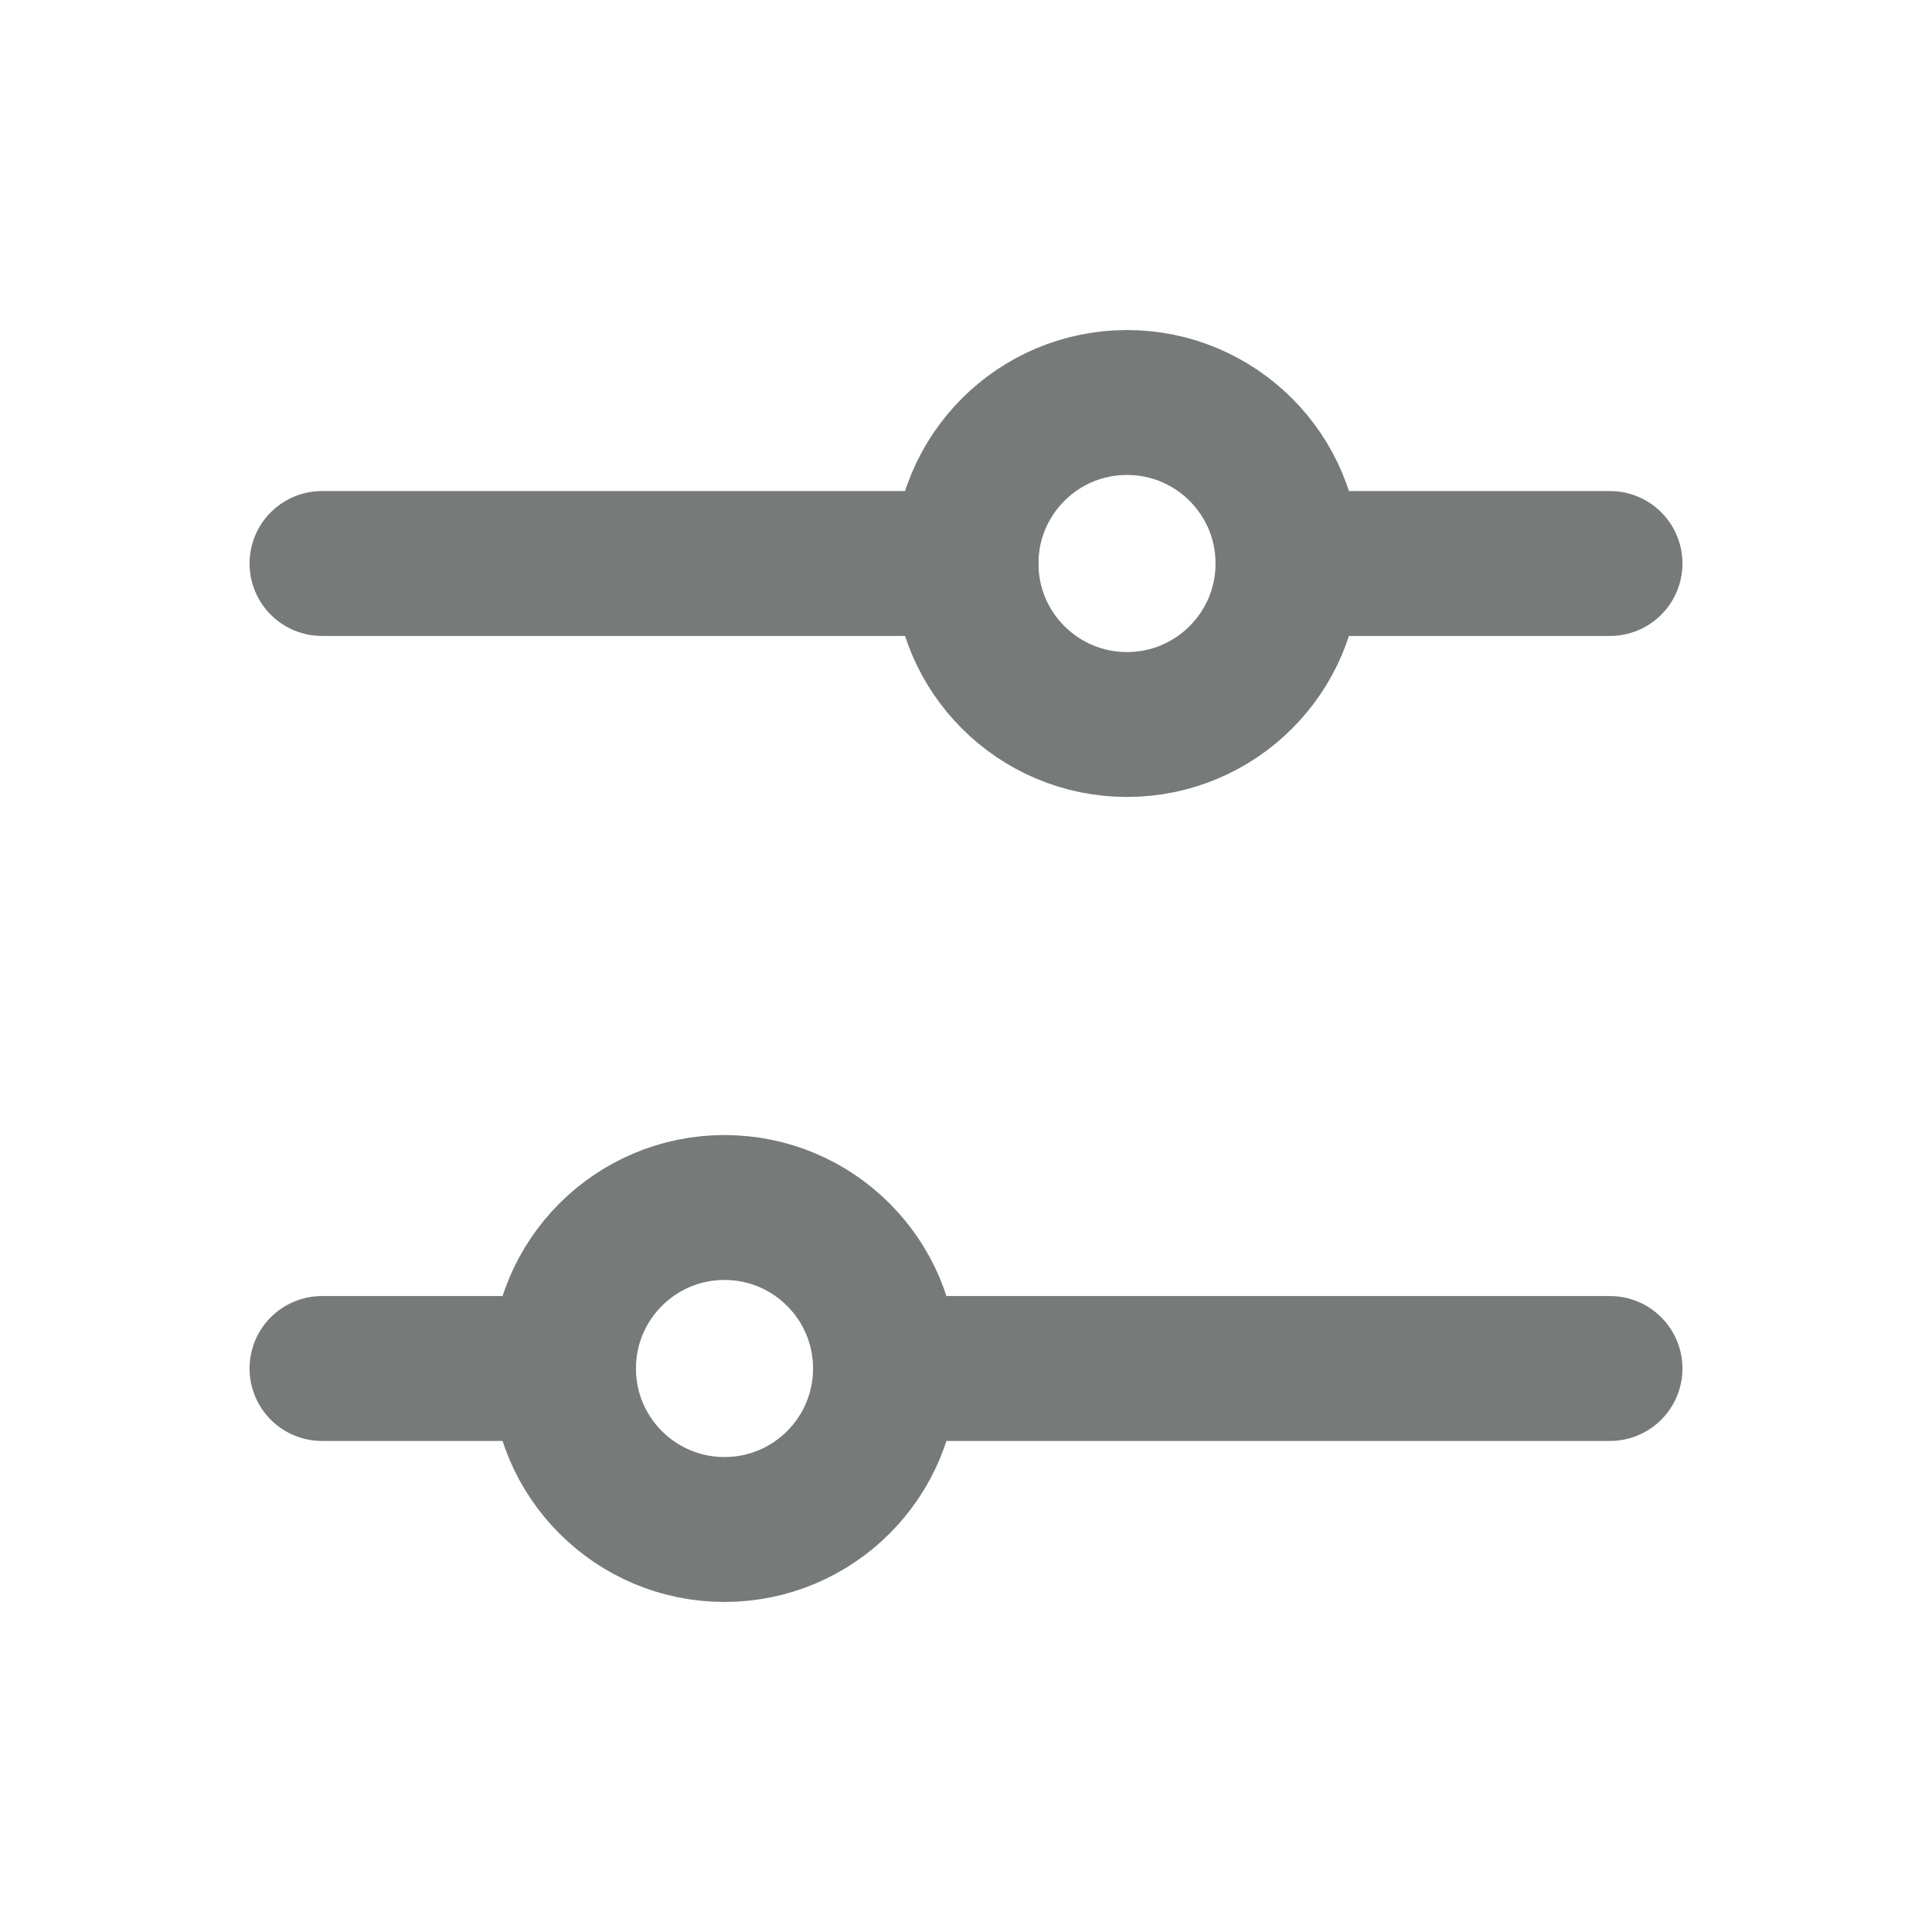
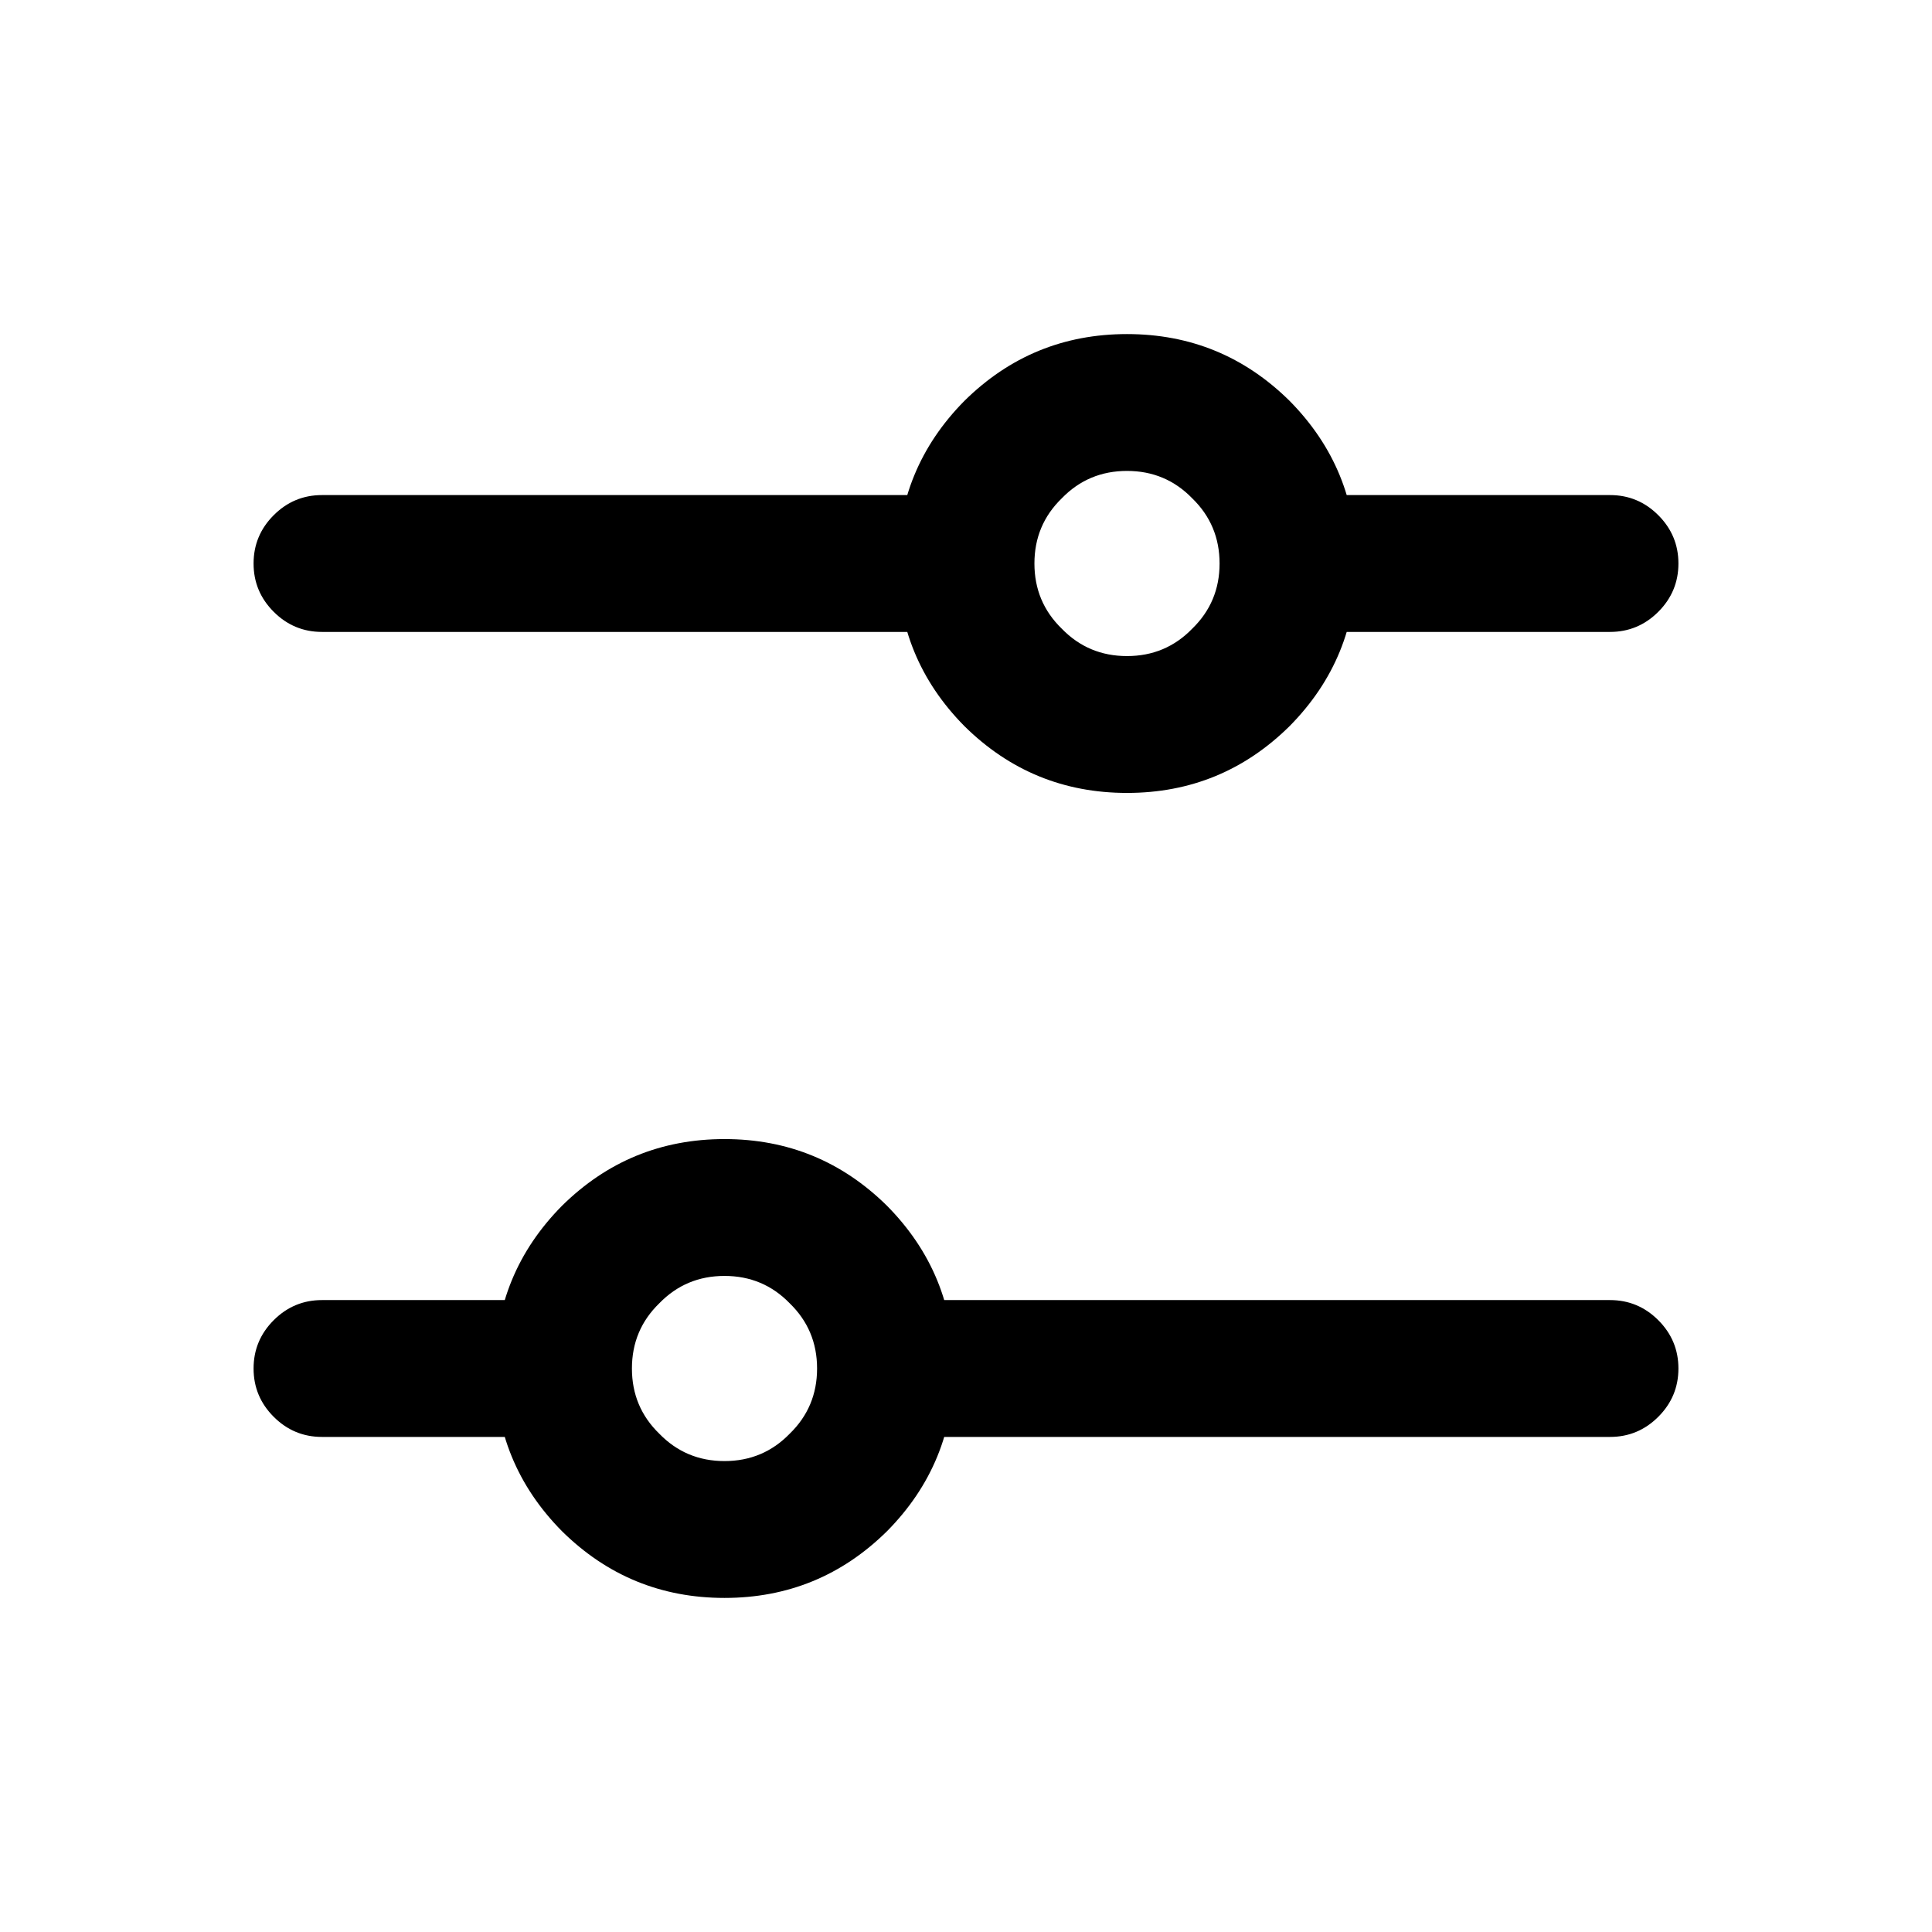
- <svg xmlns="http://www.w3.org/2000/svg" viewBox="0 0 24 24" fill="none" stroke="#767A78" stroke-width="1.8" stroke-linecap="round" stroke-linejoin="round">
-   <path d="M4 7h8m4 0h4M4 17h3m4 0h9" />
-   <circle cx="14" cy="7" r="2" />
-   <circle cx="9" cy="17" r="2" />
+ <svg xmlns="http://www.w3.org/2000/svg" viewBox="0 0 24 24">
+   <path fill="#000" d="M4 6.15 L12 6.15 Q12.35 6.15 12.6 6.4 Q12.85 6.65 12.85 7 Q12.85 7.35 12.6 7.6 Q12.35 7.85 12 7.85 L4 7.85 Q3.65 7.85 3.4 7.6 Q3.15 7.35 3.15 7 Q3.15 6.65 3.4 6.4 Q3.65 6.15 4 6.15 Z M16 6.15 L20 6.15 Q20.35 6.15 20.6 6.4 Q20.85 6.65 20.85 7 Q20.85 7.35 20.6 7.6 Q20.35 7.85 20 7.85 L16 7.85 Q15.65 7.85 15.4 7.6 Q15.15 7.35 15.15 7 Q15.15 6.65 15.4 6.4 Q15.65 6.15 16 6.15 Z M4 16.15 L7 16.15 Q7.35 16.15 7.6 16.4 Q7.85 16.65 7.85 17 Q7.85 17.35 7.6 17.6 Q7.35 17.85 7 17.85 L4 17.85 Q3.65 17.85 3.4 17.6 Q3.15 17.35 3.15 17 Q3.15 16.65 3.4 16.4 Q3.65 16.15 4 16.15 Z M11 16.15 L20 16.15 Q20.35 16.15 20.6 16.4 Q20.85 16.65 20.85 17 Q20.85 17.35 20.6 17.6 Q20.35 17.85 20 17.85 L11 17.85 Q10.65 17.85 10.4 17.6 Q10.15 17.35 10.15 17 Q10.15 16.65 10.4 16.4 Q10.65 16.15 11 16.15 Z M16.85 7 Q16.85 8.18 16.02 9.02 Q15.18 9.85 14 9.85 Q12.82 9.85 11.98 9.02 Q11.15 8.18 11.15 7 Q11.15 5.82 11.98 4.98 Q12.82 4.15 14 4.15 Q15.18 4.15 16.02 4.98 Q16.85 5.82 16.85 7 Z M15.15 7 Q15.15 6.52 14.81 6.19 Q14.48 5.85 14 5.85 Q13.52 5.85 13.19 6.19 Q12.85 6.52 12.85 7 Q12.85 7.48 13.19 7.81 Q13.52 8.15 14 8.15 Q14.48 8.15 14.81 7.81 Q15.15 7.48 15.15 7 Z M11.85 17 Q11.85 18.18 11.02 19.02 Q10.18 19.85 9 19.85 Q7.82 19.85 6.98 19.02 Q6.15 18.18 6.15 17 Q6.15 15.82 6.98 14.98 Q7.82 14.15 9 14.15 Q10.18 14.15 11.02 14.98 Q11.85 15.82 11.85 17 Z M10.15 17 Q10.15 16.52 9.81 16.19 Q9.48 15.85 9 15.85 Q8.52 15.85 8.19 16.19 Q7.85 16.52 7.85 17 Q7.85 17.48 8.19 17.81 Q8.52 18.15 9 18.15 Q9.48 18.15 9.81 17.81 Q10.15 17.48 10.15 17 Z" />
</svg>
